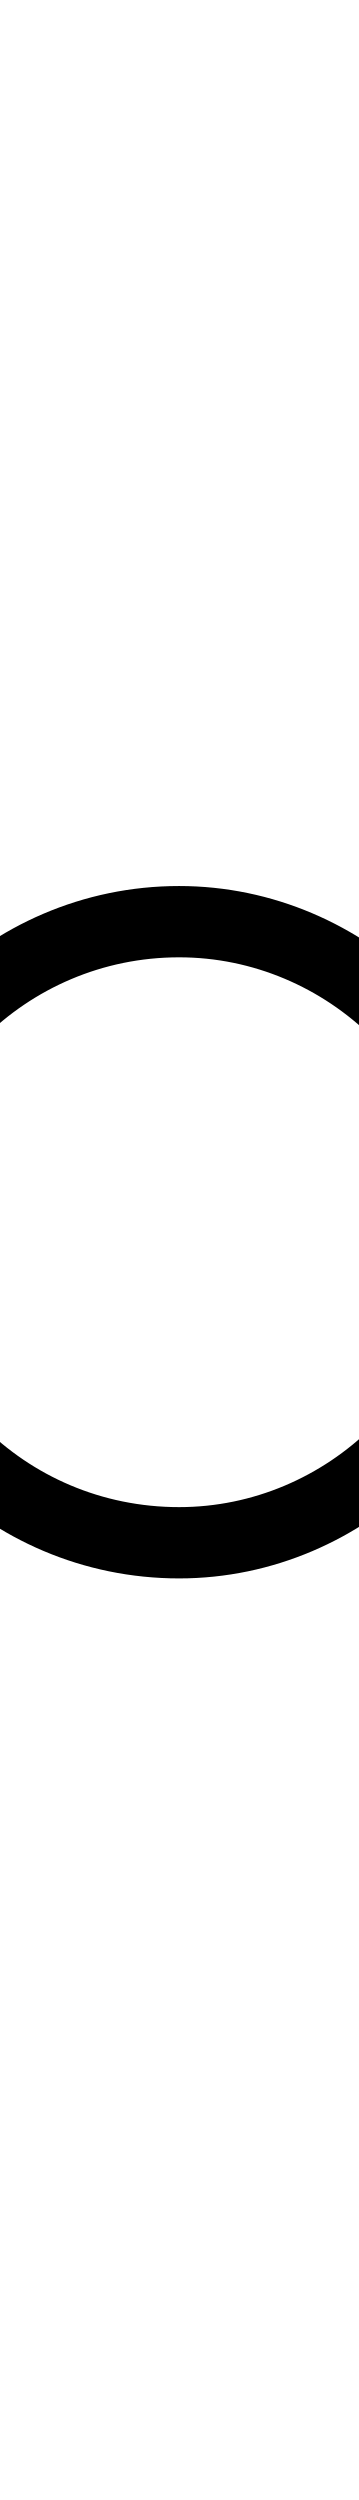
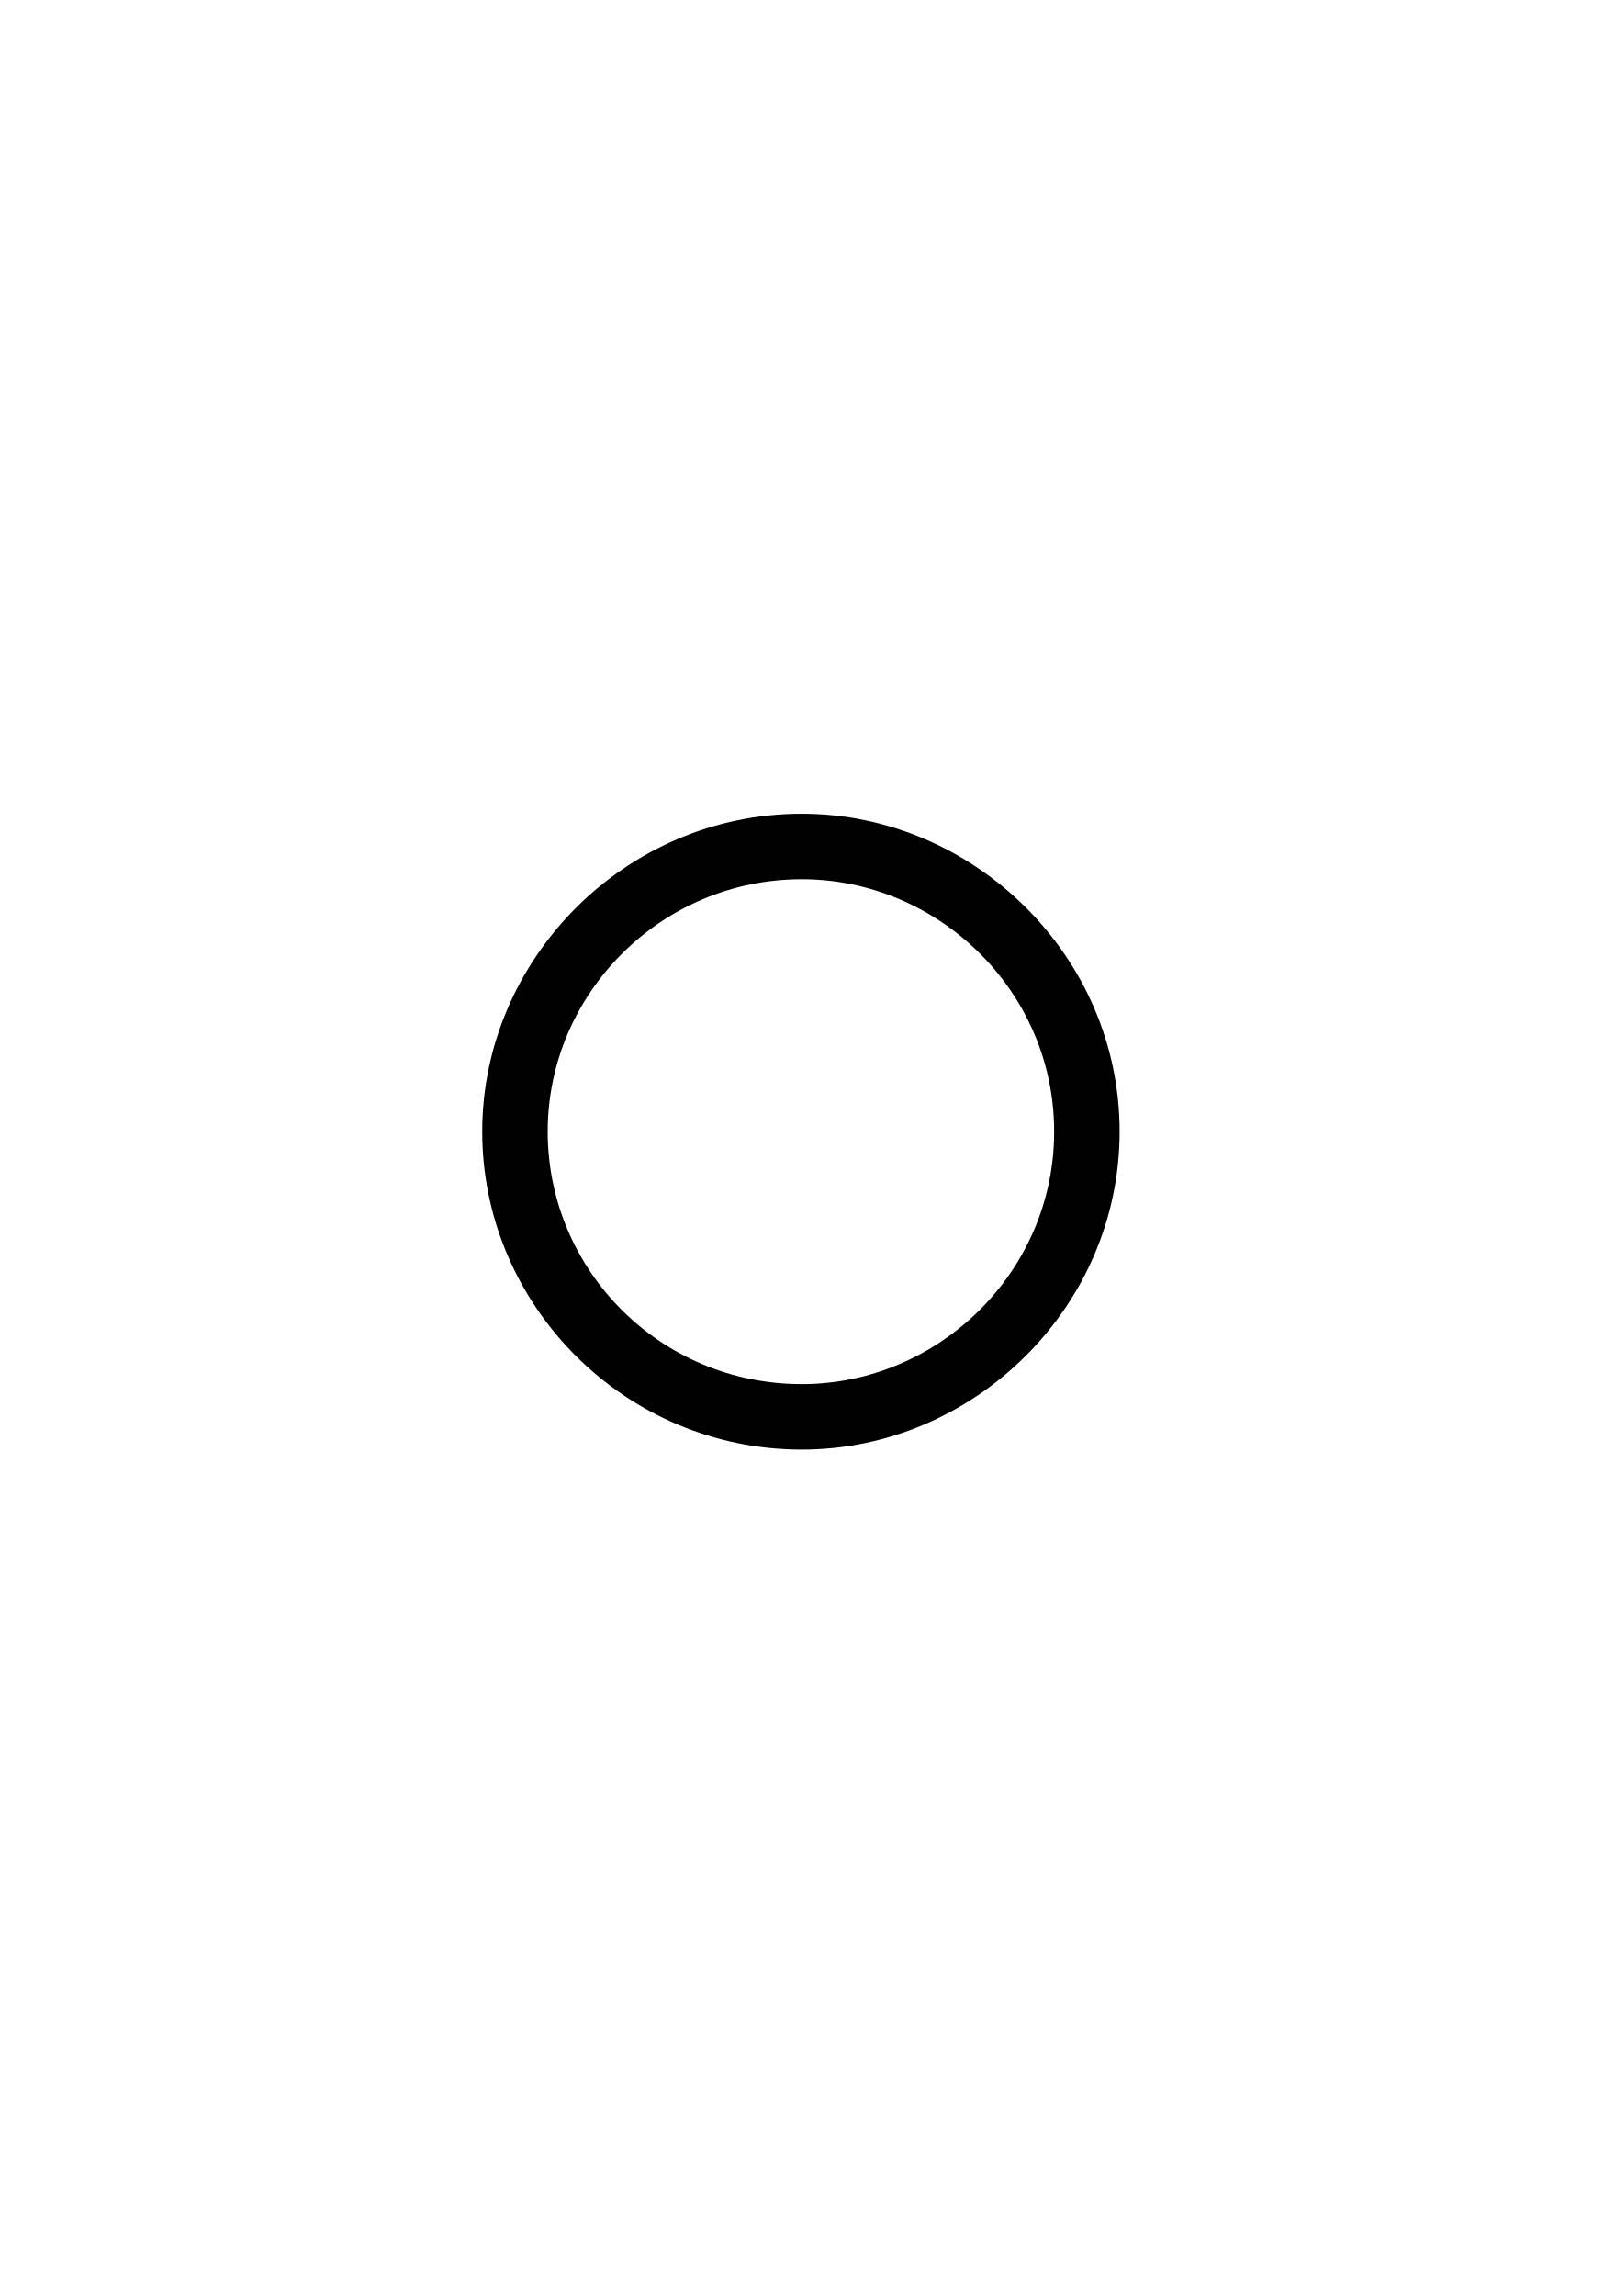
- <svg xmlns="http://www.w3.org/2000/svg" xmlns:xlink="http://www.w3.org/1999/xlink" version="1.1" viewBox="-165.1 -165.1 4.586 32">
+ <svg xmlns="http://www.w3.org/2000/svg" xmlns:xlink="http://www.w3.org/1999/xlink" version="1.1" viewBox="-165.1 -165.1 22.354 32">
  <defs>
    <path id="g0-14" d="M4.423-2.491C4.423-3.557 3.537-4.423 2.491-4.423C1.415-4.423 .548-3.537 .548-2.491C.548-1.435 1.415-.558 2.491-.558C3.537-.558 4.423-1.425 4.423-2.491ZM2.491-.956C1.624-.956 .946-1.654 .946-2.491S1.634-4.025 2.491-4.025C3.318-4.025 4.025-3.347 4.025-2.491S3.318-.956 2.491-.956Z" />
  </defs>
  <g id="page1" transform="scale(2.293061)">
-     <use x="-73.491" y="-62.631" xlink:href="#g0-14" />
+     <use x="-69.616" y="-62.631" xlink:href="#g0-14" />
  </g>
</svg>
